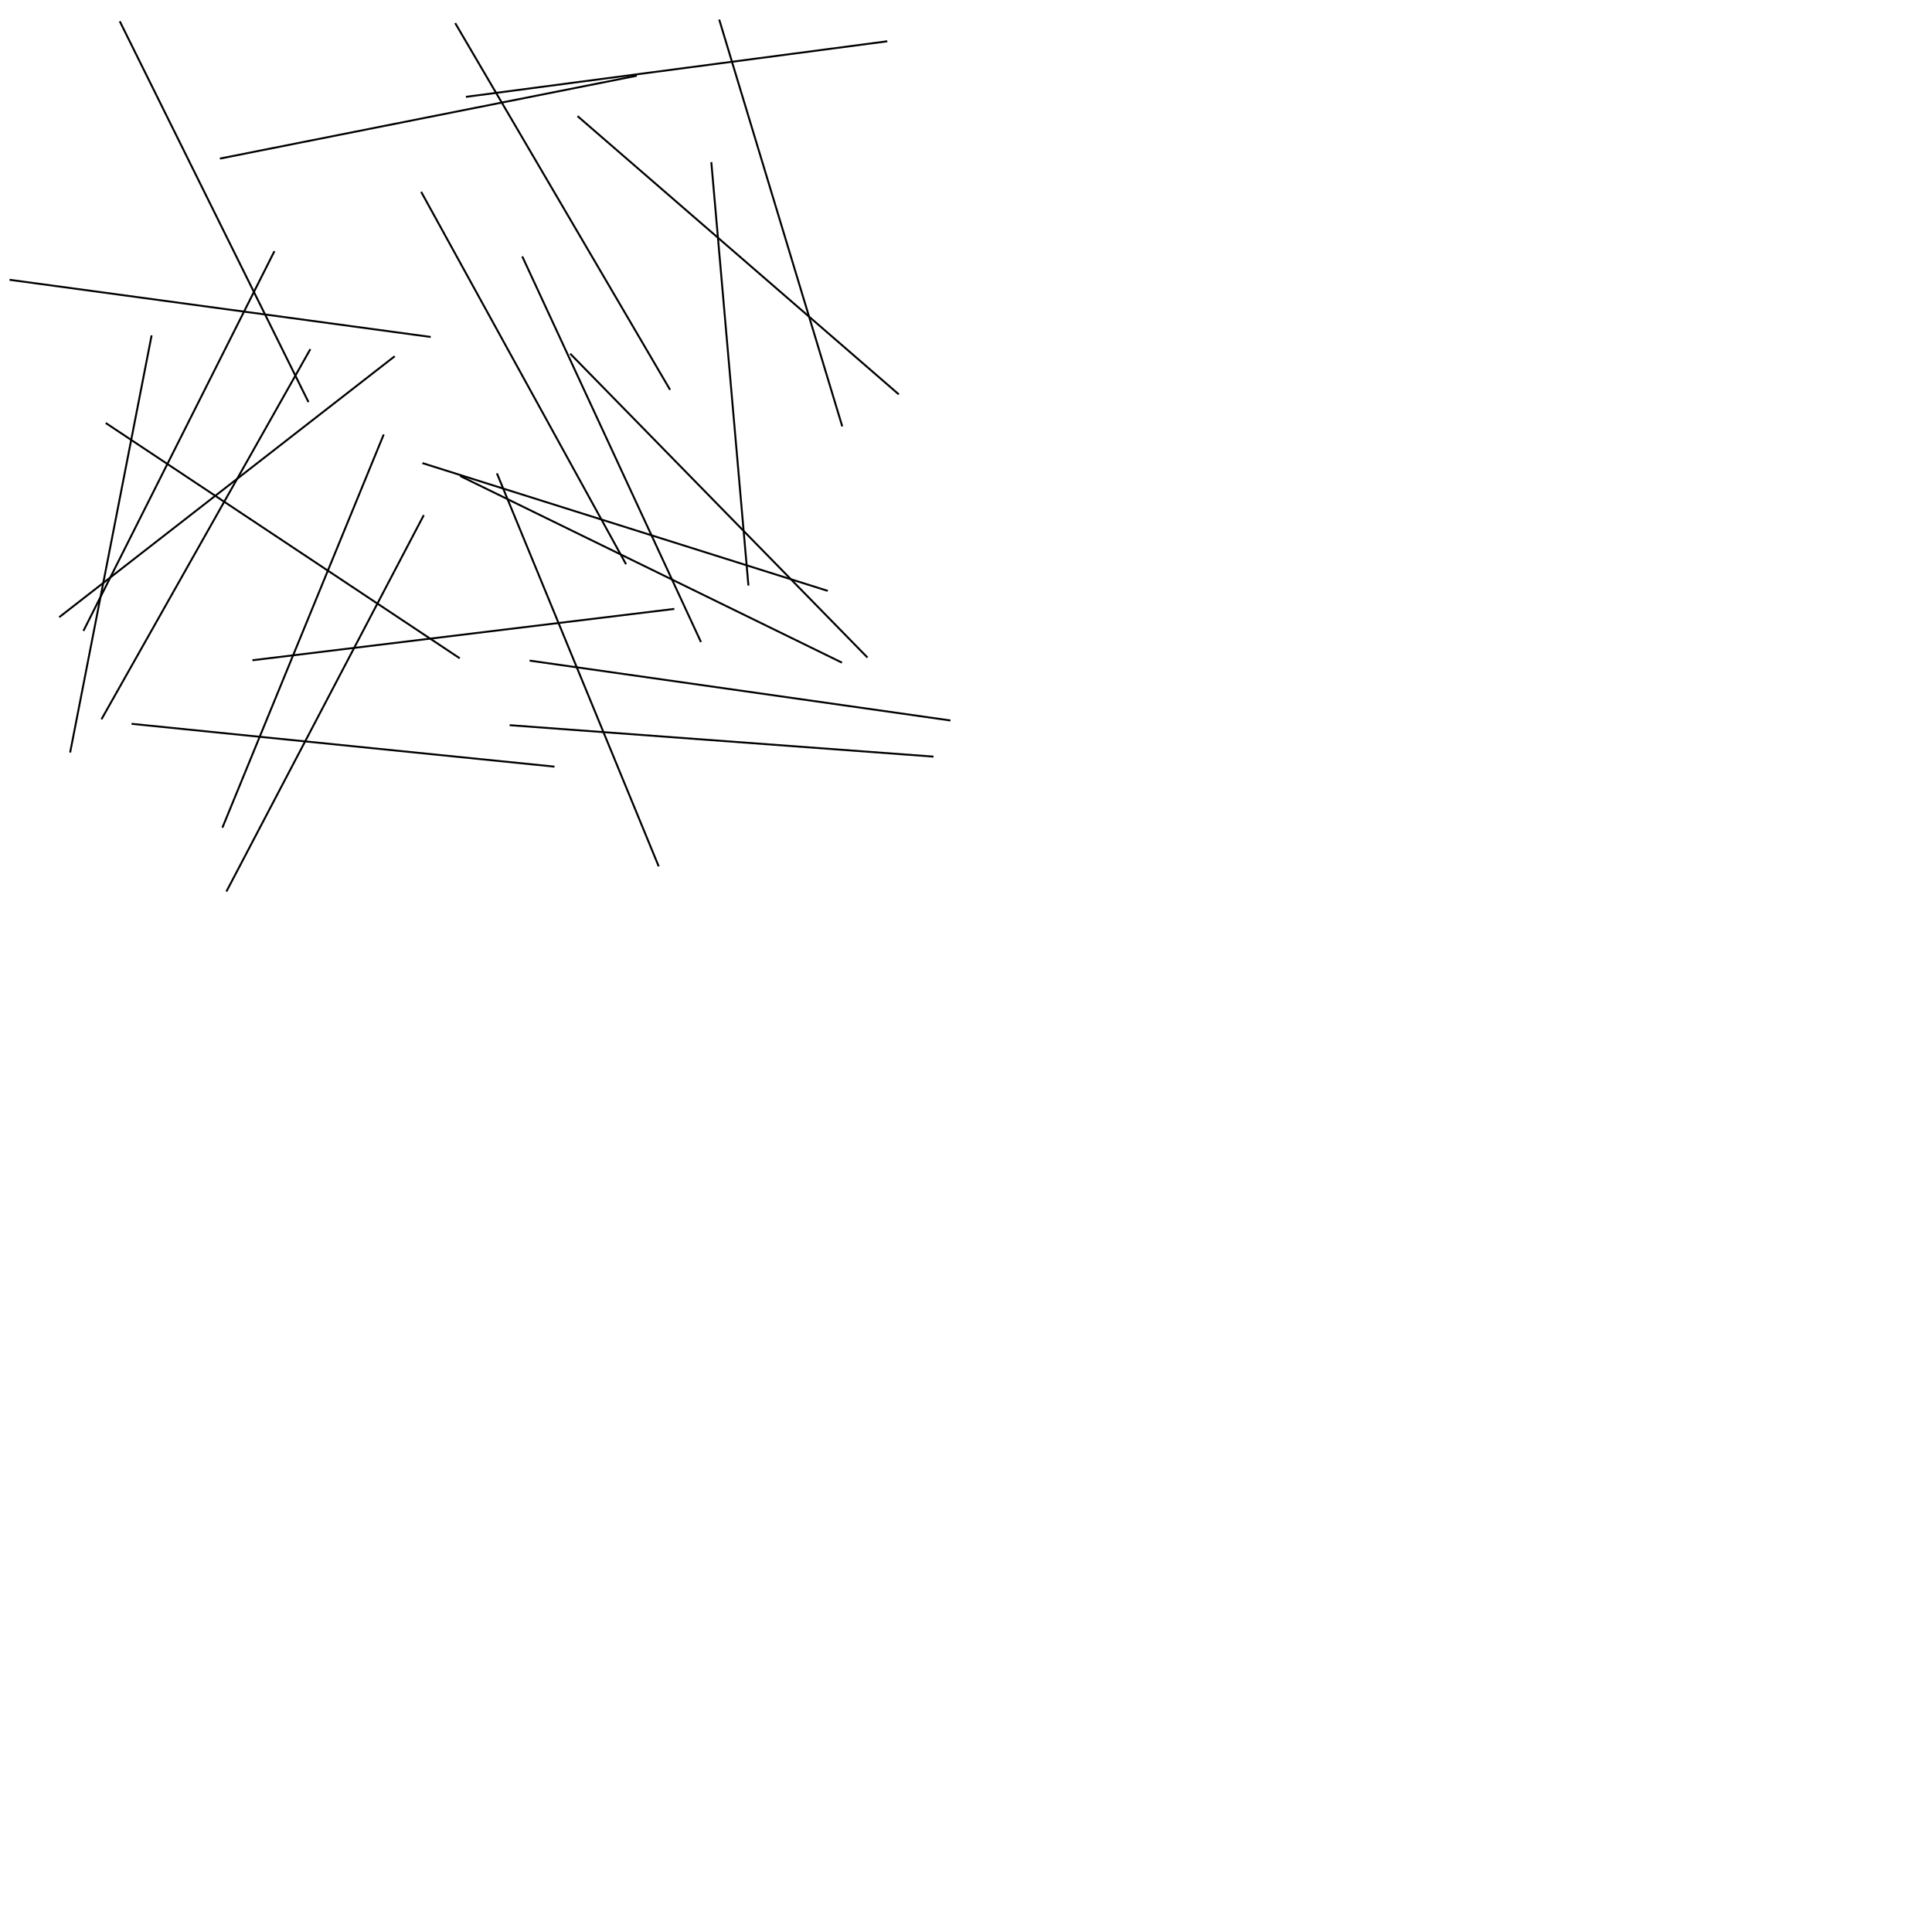
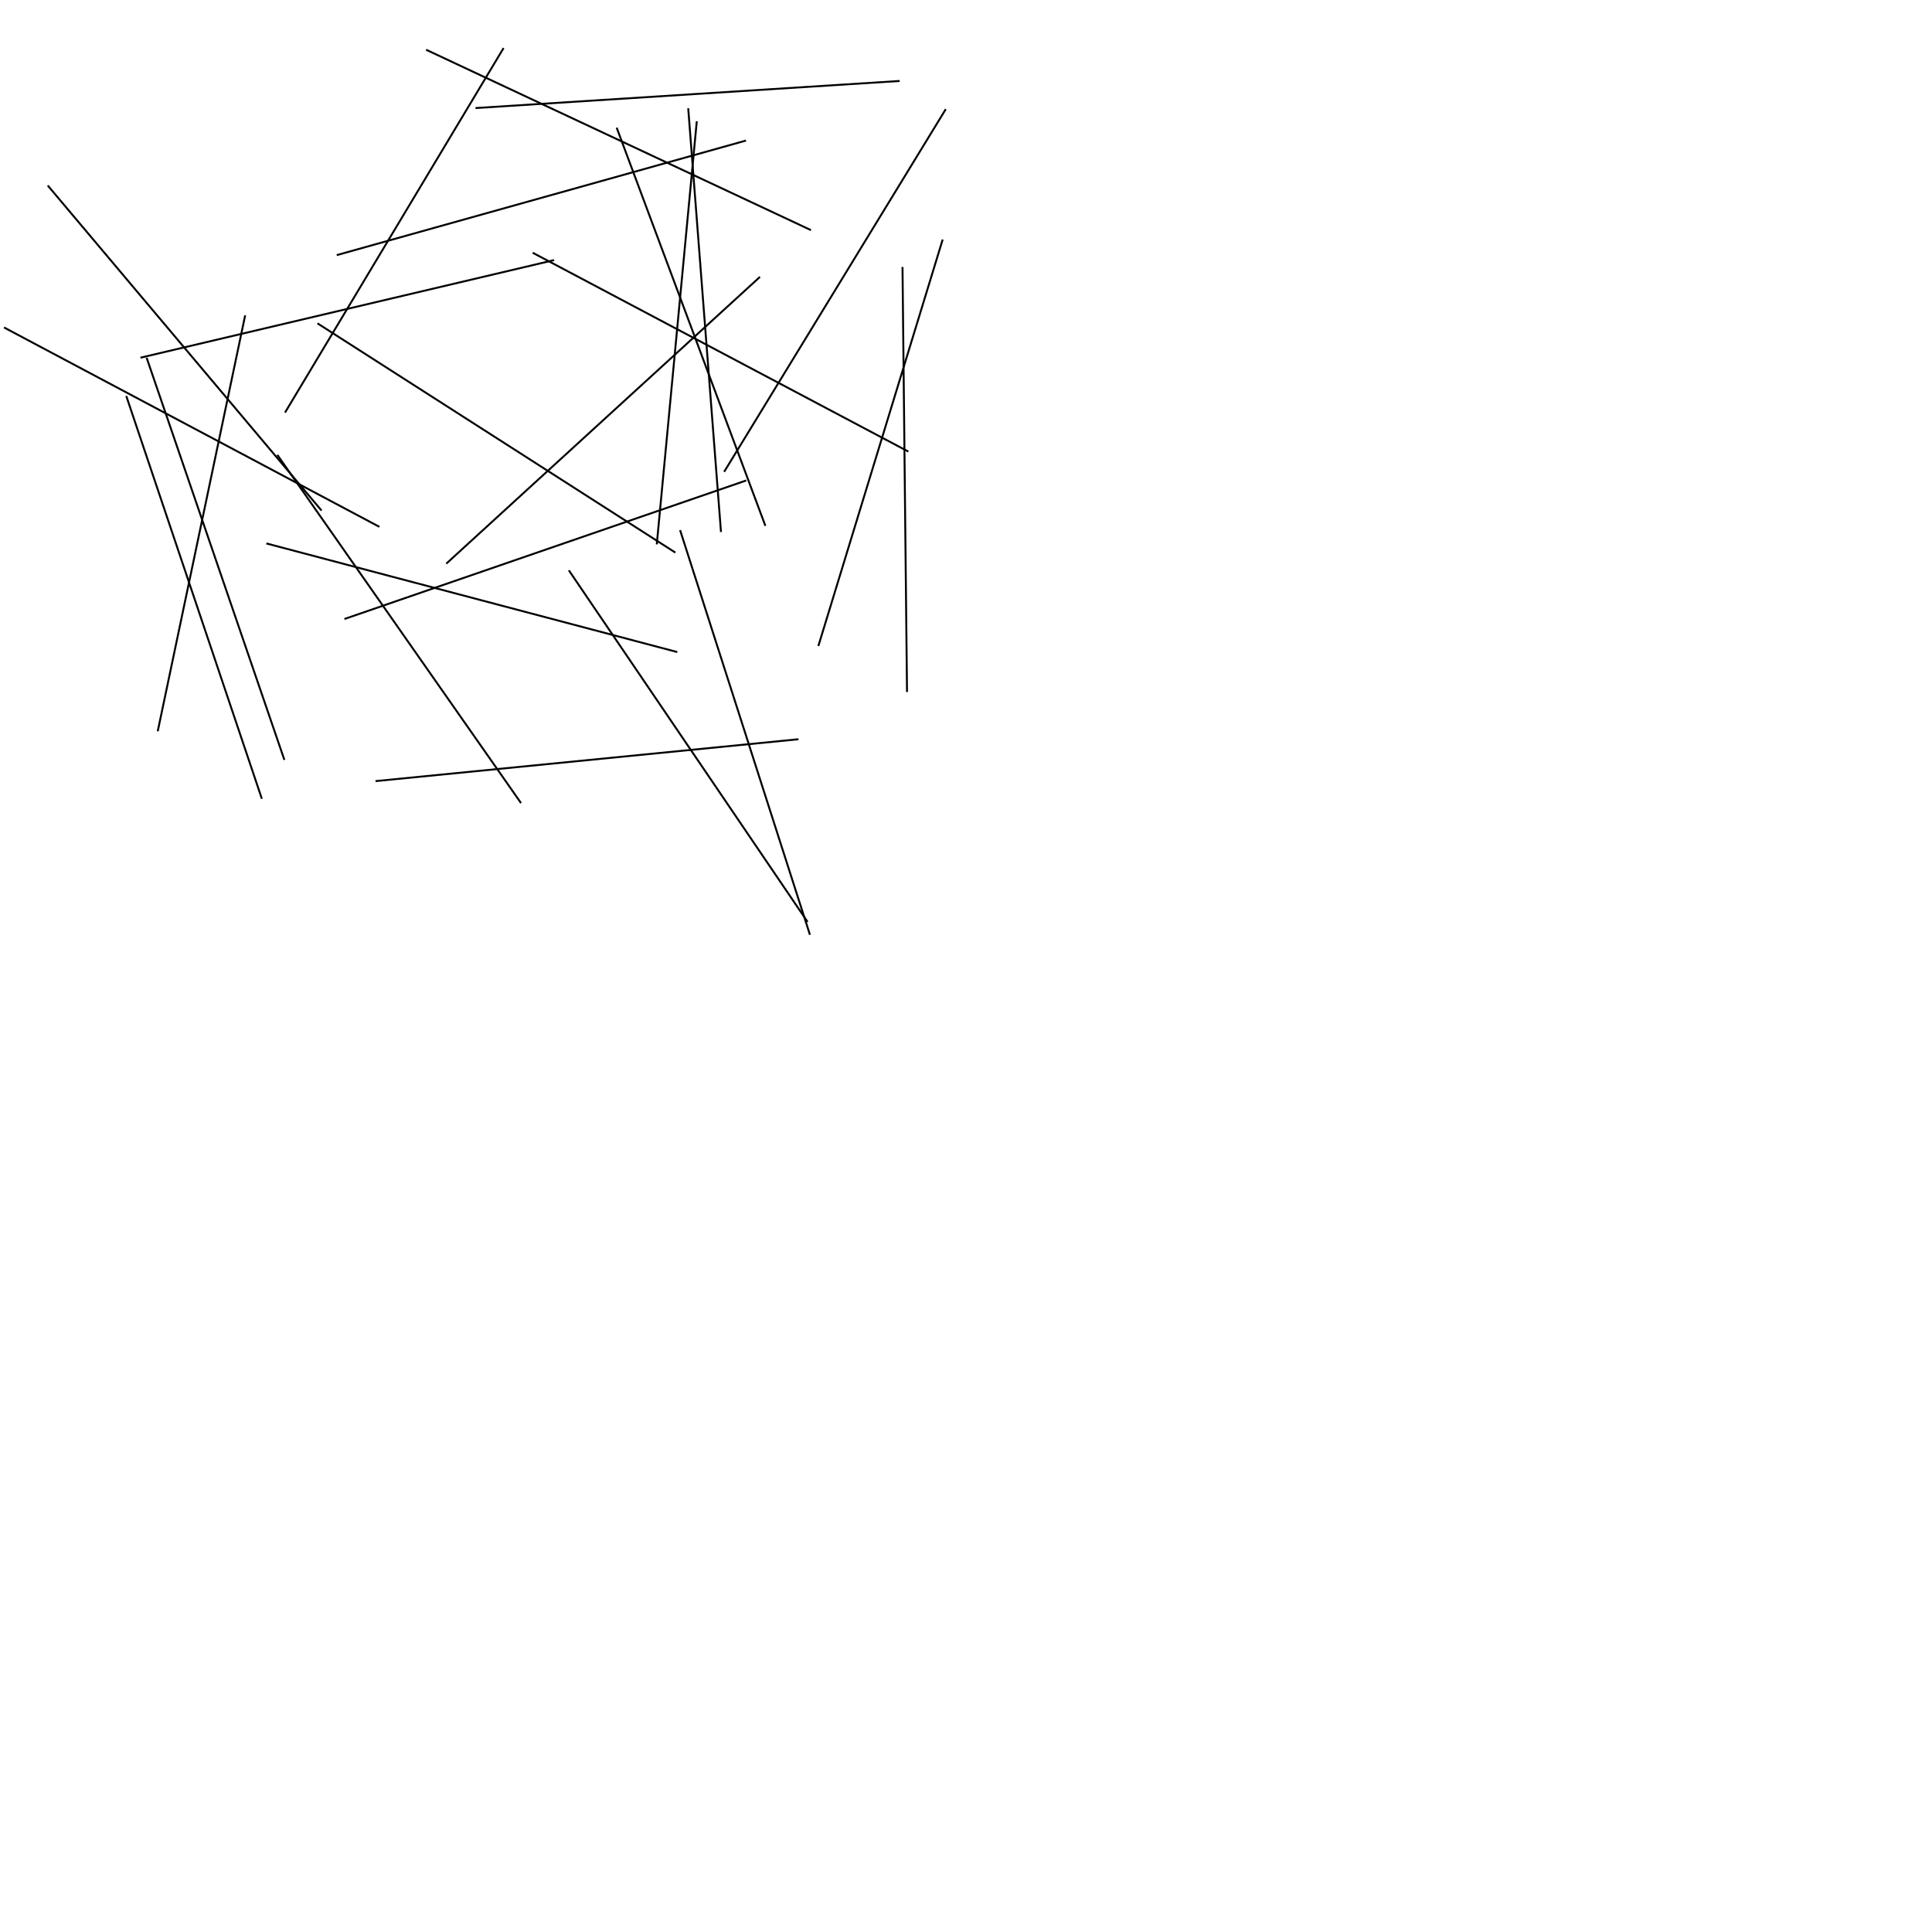
<svg xmlns="http://www.w3.org/2000/svg" height="1000" width="1000" text-rendering="auto" shape-rendering="auto">
-   <line x1="43.185" y1="326.55" x2="142.036" y2="130.009" style="stroke-width:1;stroke:rgb(0,0,0);fill:none" />
-   <line x1="372.264" y1="10.135" x2="435.954" y2="220.714" style="stroke-width:1;stroke:rgb(0,0,0);fill:none" />
-   <line x1="159.677" y1="208.138" x2="61.992" y2="11.015" style="stroke-width:1;stroke:rgb(0,0,0);fill:none" />
-   <line x1="219.357" y1="266.618" x2="117.183" y2="461.453" style="stroke-width:1;stroke:rgb(0,0,0);fill:none" />
-   <line x1="287.002" y1="396.813" x2="68.121" y2="374.653" style="stroke-width:1;stroke:rgb(0,0,0);fill:none" />
-   <line x1="263.786" y1="375.352" x2="483.183" y2="391.624" style="stroke-width:1;stroke:rgb(0,0,0);fill:none" />
-   <line x1="362.816" y1="332.331" x2="270.316" y2="132.722" style="stroke-width:1;stroke:rgb(0,0,0);fill:none" />
-   <line x1="217.999" y1="99.299" x2="324.036" y2="292.058" style="stroke-width:1;stroke:rgb(0,0,0);fill:none" />
-   <line x1="465.223" y1="204.131" x2="298.927" y2="60.097" style="stroke-width:1;stroke:rgb(0,0,0);fill:none" />
-   <line x1="78.477" y1="173.58" x2="36.301" y2="389.5" style="stroke-width:1;stroke:rgb(0,0,0);fill:none" />
-   <line x1="387.379" y1="303.071" x2="368.173" y2="83.911" style="stroke-width:1;stroke:rgb(0,0,0);fill:none" />
-   <line x1="130.658" y1="341.745" x2="349.047" y2="315.169" style="stroke-width:1;stroke:rgb(0,0,0);fill:none" />
-   <line x1="428.463" y1="305.843" x2="218.642" y2="239.7" style="stroke-width:1;stroke:rgb(0,0,0);fill:none" />
-   <line x1="237.946" y1="340.722" x2="54.727" y2="218.94" style="stroke-width:1;stroke:rgb(0,0,0);fill:none" />
-   <line x1="329.599" y1="39.2" x2="113.819" y2="82.085" style="stroke-width:1;stroke:rgb(0,0,0);fill:none" />
-   <line x1="346.836" y1="201.77" x2="235.609" y2="11.958" style="stroke-width:1;stroke:rgb(0,0,0);fill:none" />
-   <line x1="449.006" y1="340.341" x2="295.156" y2="183.082" style="stroke-width:1;stroke:rgb(0,0,0);fill:none" />
-   <line x1="222.942" y1="174.417" x2="4.942" y2="144.819" style="stroke-width:1;stroke:rgb(0,0,0);fill:none" />
-   <line x1="340.944" y1="448.435" x2="257.202" y2="244.996" style="stroke-width:1;stroke:rgb(0,0,0);fill:none" />
-   <line x1="198.619" y1="224.874" x2="115.108" y2="428.408" style="stroke-width:1;stroke:rgb(0,0,0);fill:none" />
-   <line x1="30.662" y1="319.45" x2="204.315" y2="184.377" style="stroke-width:1;stroke:rgb(0,0,0);fill:none" />
-   <line x1="459.273" y1="21.363" x2="241.162" y2="50.13" style="stroke-width:1;stroke:rgb(0,0,0);fill:none" />
-   <line x1="435.806" y1="342.988" x2="238.161" y2="246.363" style="stroke-width:1;stroke:rgb(0,0,0);fill:none" />
-   <line x1="52.519" y1="372.305" x2="160.631" y2="180.701" style="stroke-width:1;stroke:rgb(0,0,0);fill:none" />
-   <line x1="491.945" y1="372.921" x2="274.138" y2="341.936" style="stroke-width:1;stroke:rgb(0,0,0);fill:none" />
+   <line x1="24.706" y1="96.01" x2="166.436" y2="264.273" style="stroke-width:1;stroke:rgb(0,0,0);fill:none" />
+   <line x1="196.371" y1="272.691" x2="2.078" y2="169.491" style="stroke-width:1;stroke:rgb(0,0,0);fill:none" />
+   <line x1="393.363" y1="143.298" x2="230.997" y2="291.747" style="stroke-width:1;stroke:rgb(0,0,0);fill:none" />
+   <line x1="349.576" y1="286.024" x2="164.32" y2="167.364" style="stroke-width:1;stroke:rgb(0,0,0);fill:none" />
+   <line x1="465.672" y1="41.907" x2="246.12" y2="55.93" style="stroke-width:1;stroke:rgb(0,0,0);fill:none" />
+   <line x1="194.368" y1="404.304" x2="413.297" y2="382.624" style="stroke-width:1;stroke:rgb(0,0,0);fill:none" />
+   <line x1="360.654" y1="62.75" x2="339.948" y2="281.774" style="stroke-width:1;stroke:rgb(0,0,0);fill:none" />
+   <line x1="469.469" y1="358.163" x2="467.136" y2="138.176" style="stroke-width:1;stroke:rgb(0,0,0);fill:none" />
+   <line x1="489.531" y1="56.495" x2="374.815" y2="244.219" style="stroke-width:1;stroke:rgb(0,0,0);fill:none" />
+   <line x1="286.829" y1="134.62" x2="72.708" y2="185.139" style="stroke-width:1;stroke:rgb(0,0,0);fill:none" />
+   <line x1="81.642" y1="378.506" x2="126.901" y2="163.212" style="stroke-width:1;stroke:rgb(0,0,0);fill:none" />
+   <line x1="275.722" y1="130.819" x2="470.163" y2="233.741" style="stroke-width:1;stroke:rgb(0,0,0);fill:none" />
+   <line x1="373.183" y1="275.382" x2="356.218" y2="56.037" style="stroke-width:1;stroke:rgb(0,0,0);fill:none" />
+   <line x1="487.928" y1="123.981" x2="423.583" y2="334.361" style="stroke-width:1;stroke:rgb(0,0,0);fill:none" />
+   <line x1="220.551" y1="25.739" x2="419.752" y2="119.115" style="stroke-width:1;stroke:rgb(0,0,0);fill:none" />
+   <line x1="386.254" y1="248.685" x2="178.268" y2="320.392" style="stroke-width:1;stroke:rgb(0,0,0);fill:none" />
+   <line x1="269.686" y1="415.685" x2="143.551" y2="235.436" style="stroke-width:1;stroke:rgb(0,0,0);fill:none" />
+   <line x1="386.145" y1="72.747" x2="174.289" y2="132.051" style="stroke-width:1;stroke:rgb(0,0,0);fill:none" />
+   <line x1="260.655" y1="24.863" x2="147.525" y2="213.547" style="stroke-width:1;stroke:rgb(0,0,0);fill:none" />
+   <line x1="352.009" y1="274.378" x2="419.228" y2="483.858" style="stroke-width:1;stroke:rgb(0,0,0);fill:none" />
+   <line x1="65.352" y1="204.951" x2="135.539" y2="413.455" style="stroke-width:1;stroke:rgb(0,0,0);fill:none" />
+   <line x1="147.192" y1="393.319" x2="75.901" y2="185.19" style="stroke-width:1;stroke:rgb(0,0,0);fill:none" />
+   <line x1="396.158" y1="272.177" x2="319.186" y2="66.082" style="stroke-width:1;stroke:rgb(0,0,0);fill:none" />
+   <line x1="350.562" y1="337.507" x2="137.868" y2="281.281" style="stroke-width:1;stroke:rgb(0,0,0);fill:none" />
+   <line x1="418.009" y1="477.182" x2="294.419" y2="295.178" style="stroke-width:1;stroke:rgb(0,0,0);fill:none" />
</svg>
